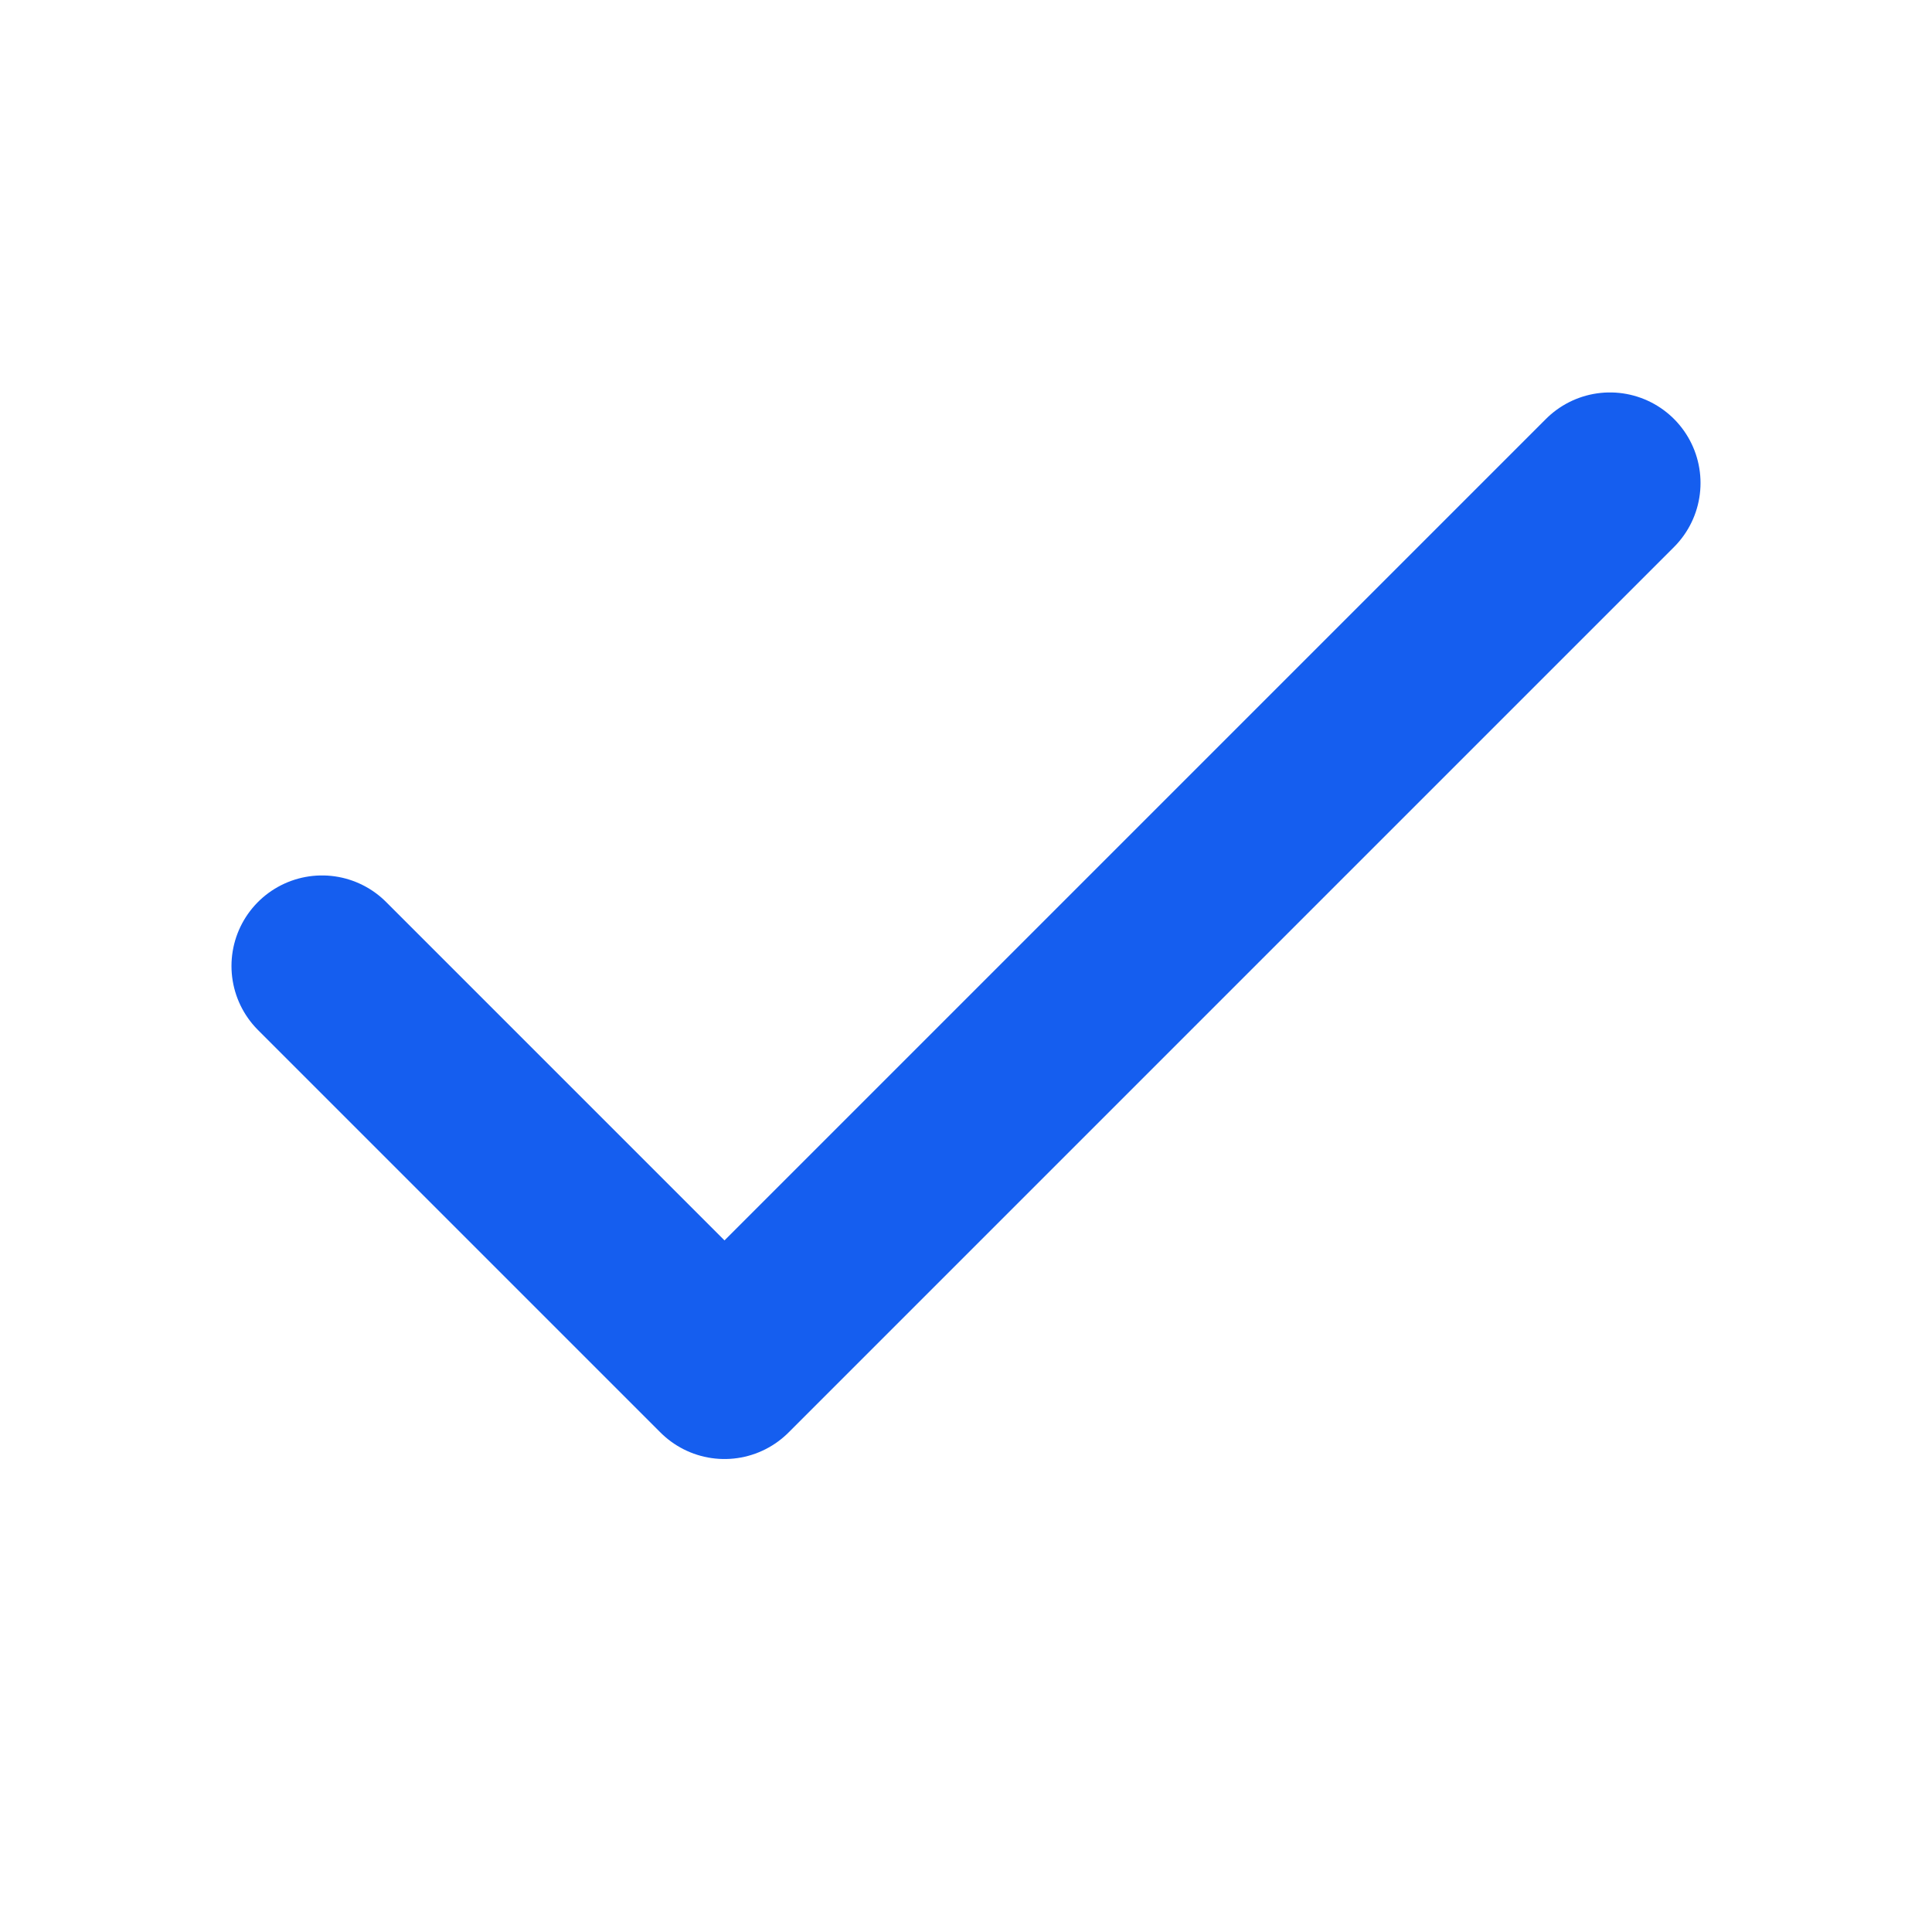
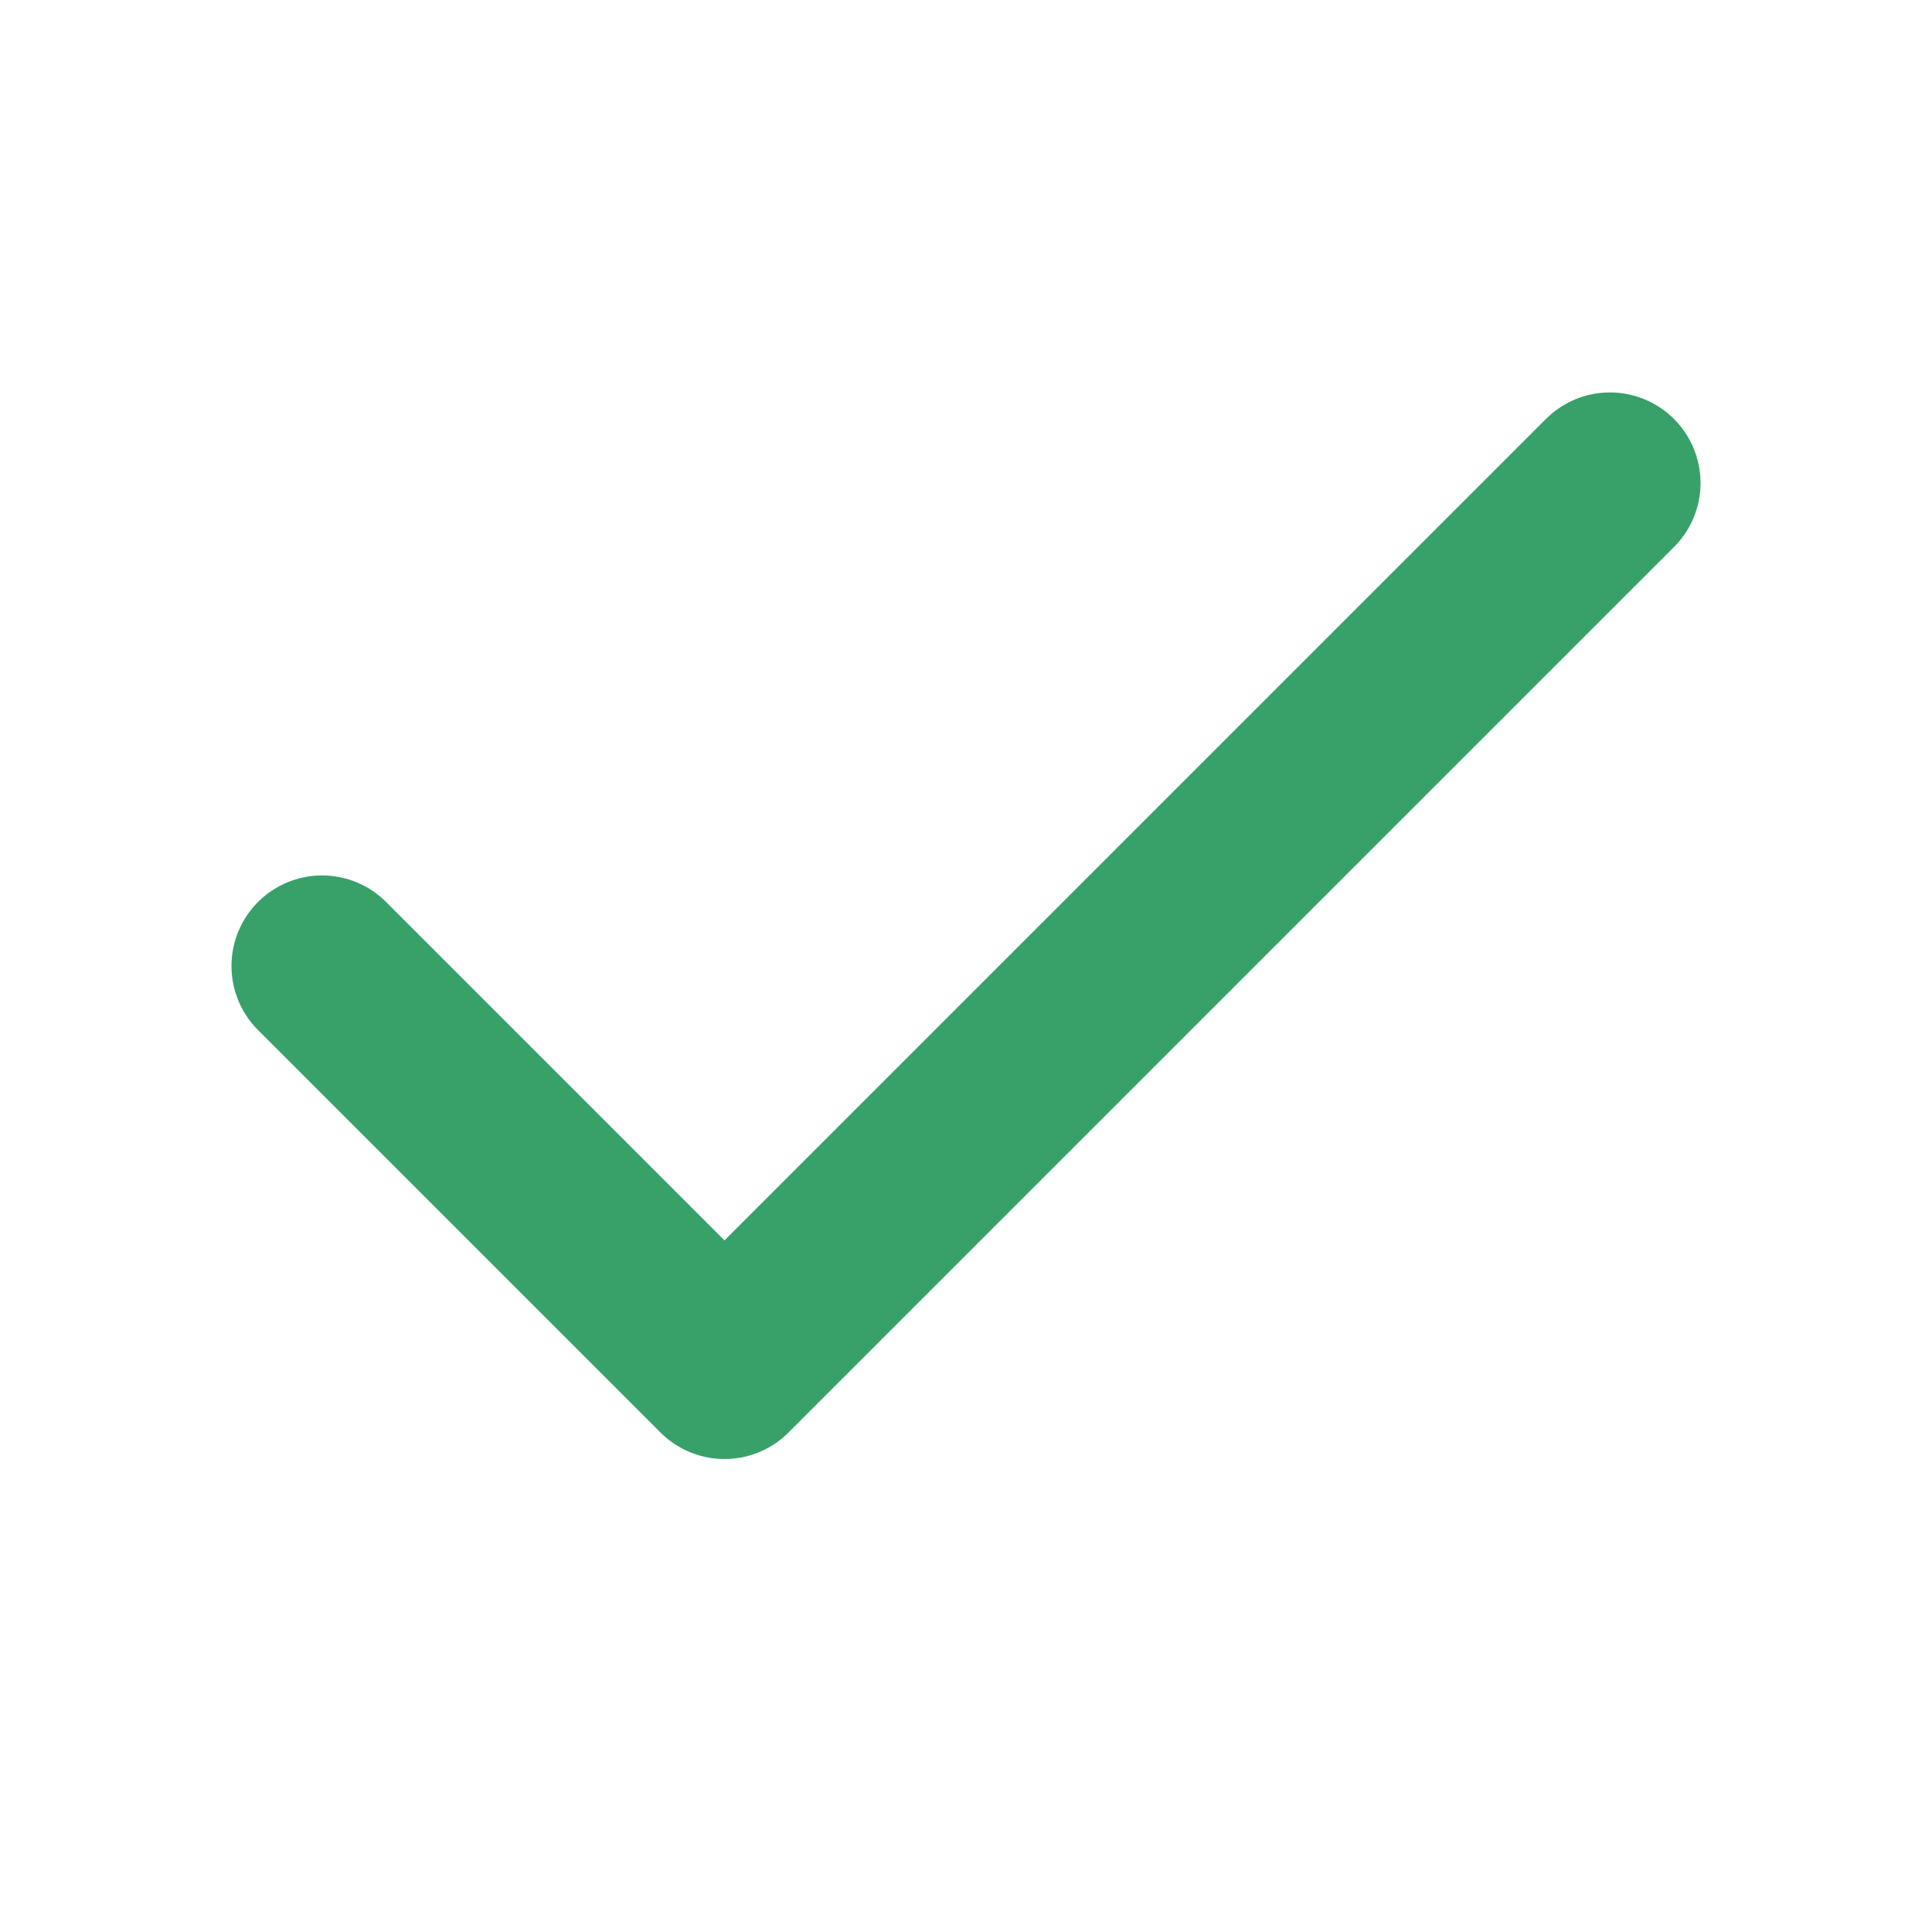
<svg xmlns="http://www.w3.org/2000/svg" width="16" height="16" viewBox="0 0 16 16" fill="none">
  <g id="check">
-     <path id="Icon" d="M13.333 4L6 11.333L2.667 8" stroke="#155EEF" stroke-width="1.5" stroke-linecap="round" stroke-linejoin="round" />
+     <path id="Icon" d="M13.333 4L6 11.333L2.667 8" stroke="#38A169" stroke-width="1.5" stroke-linecap="round" stroke-linejoin="round" />
  </g>
</svg>
